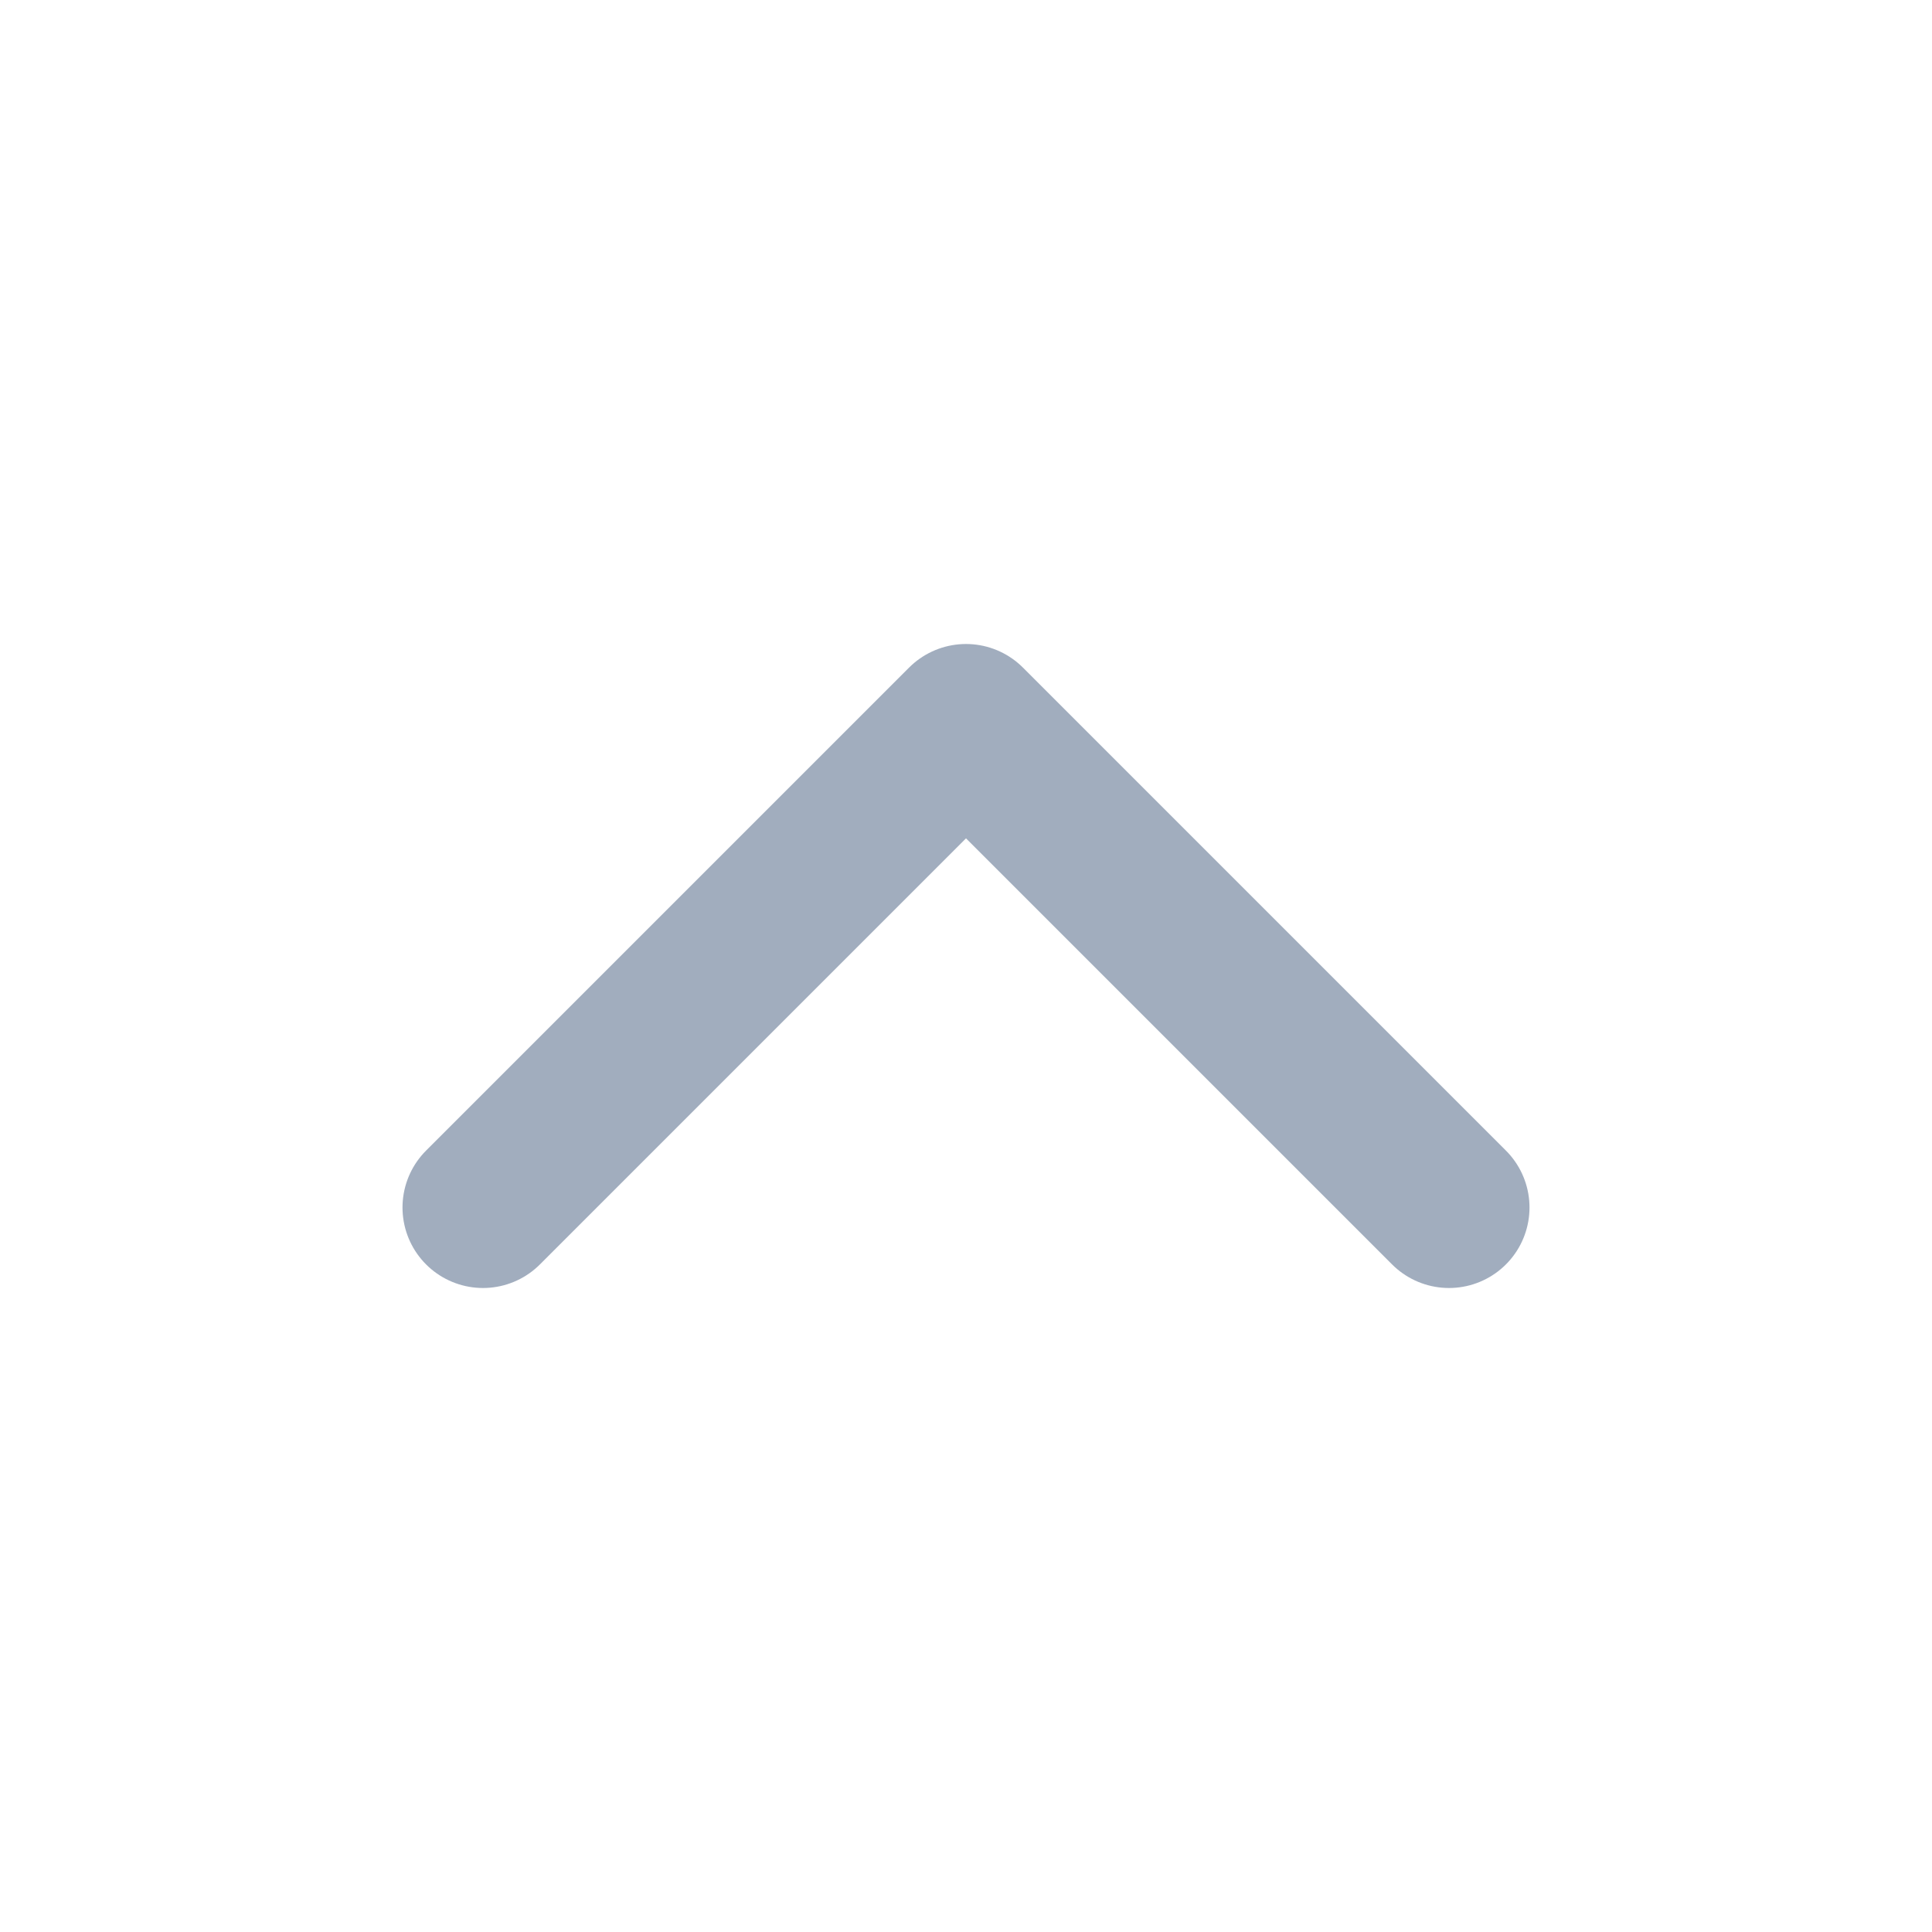
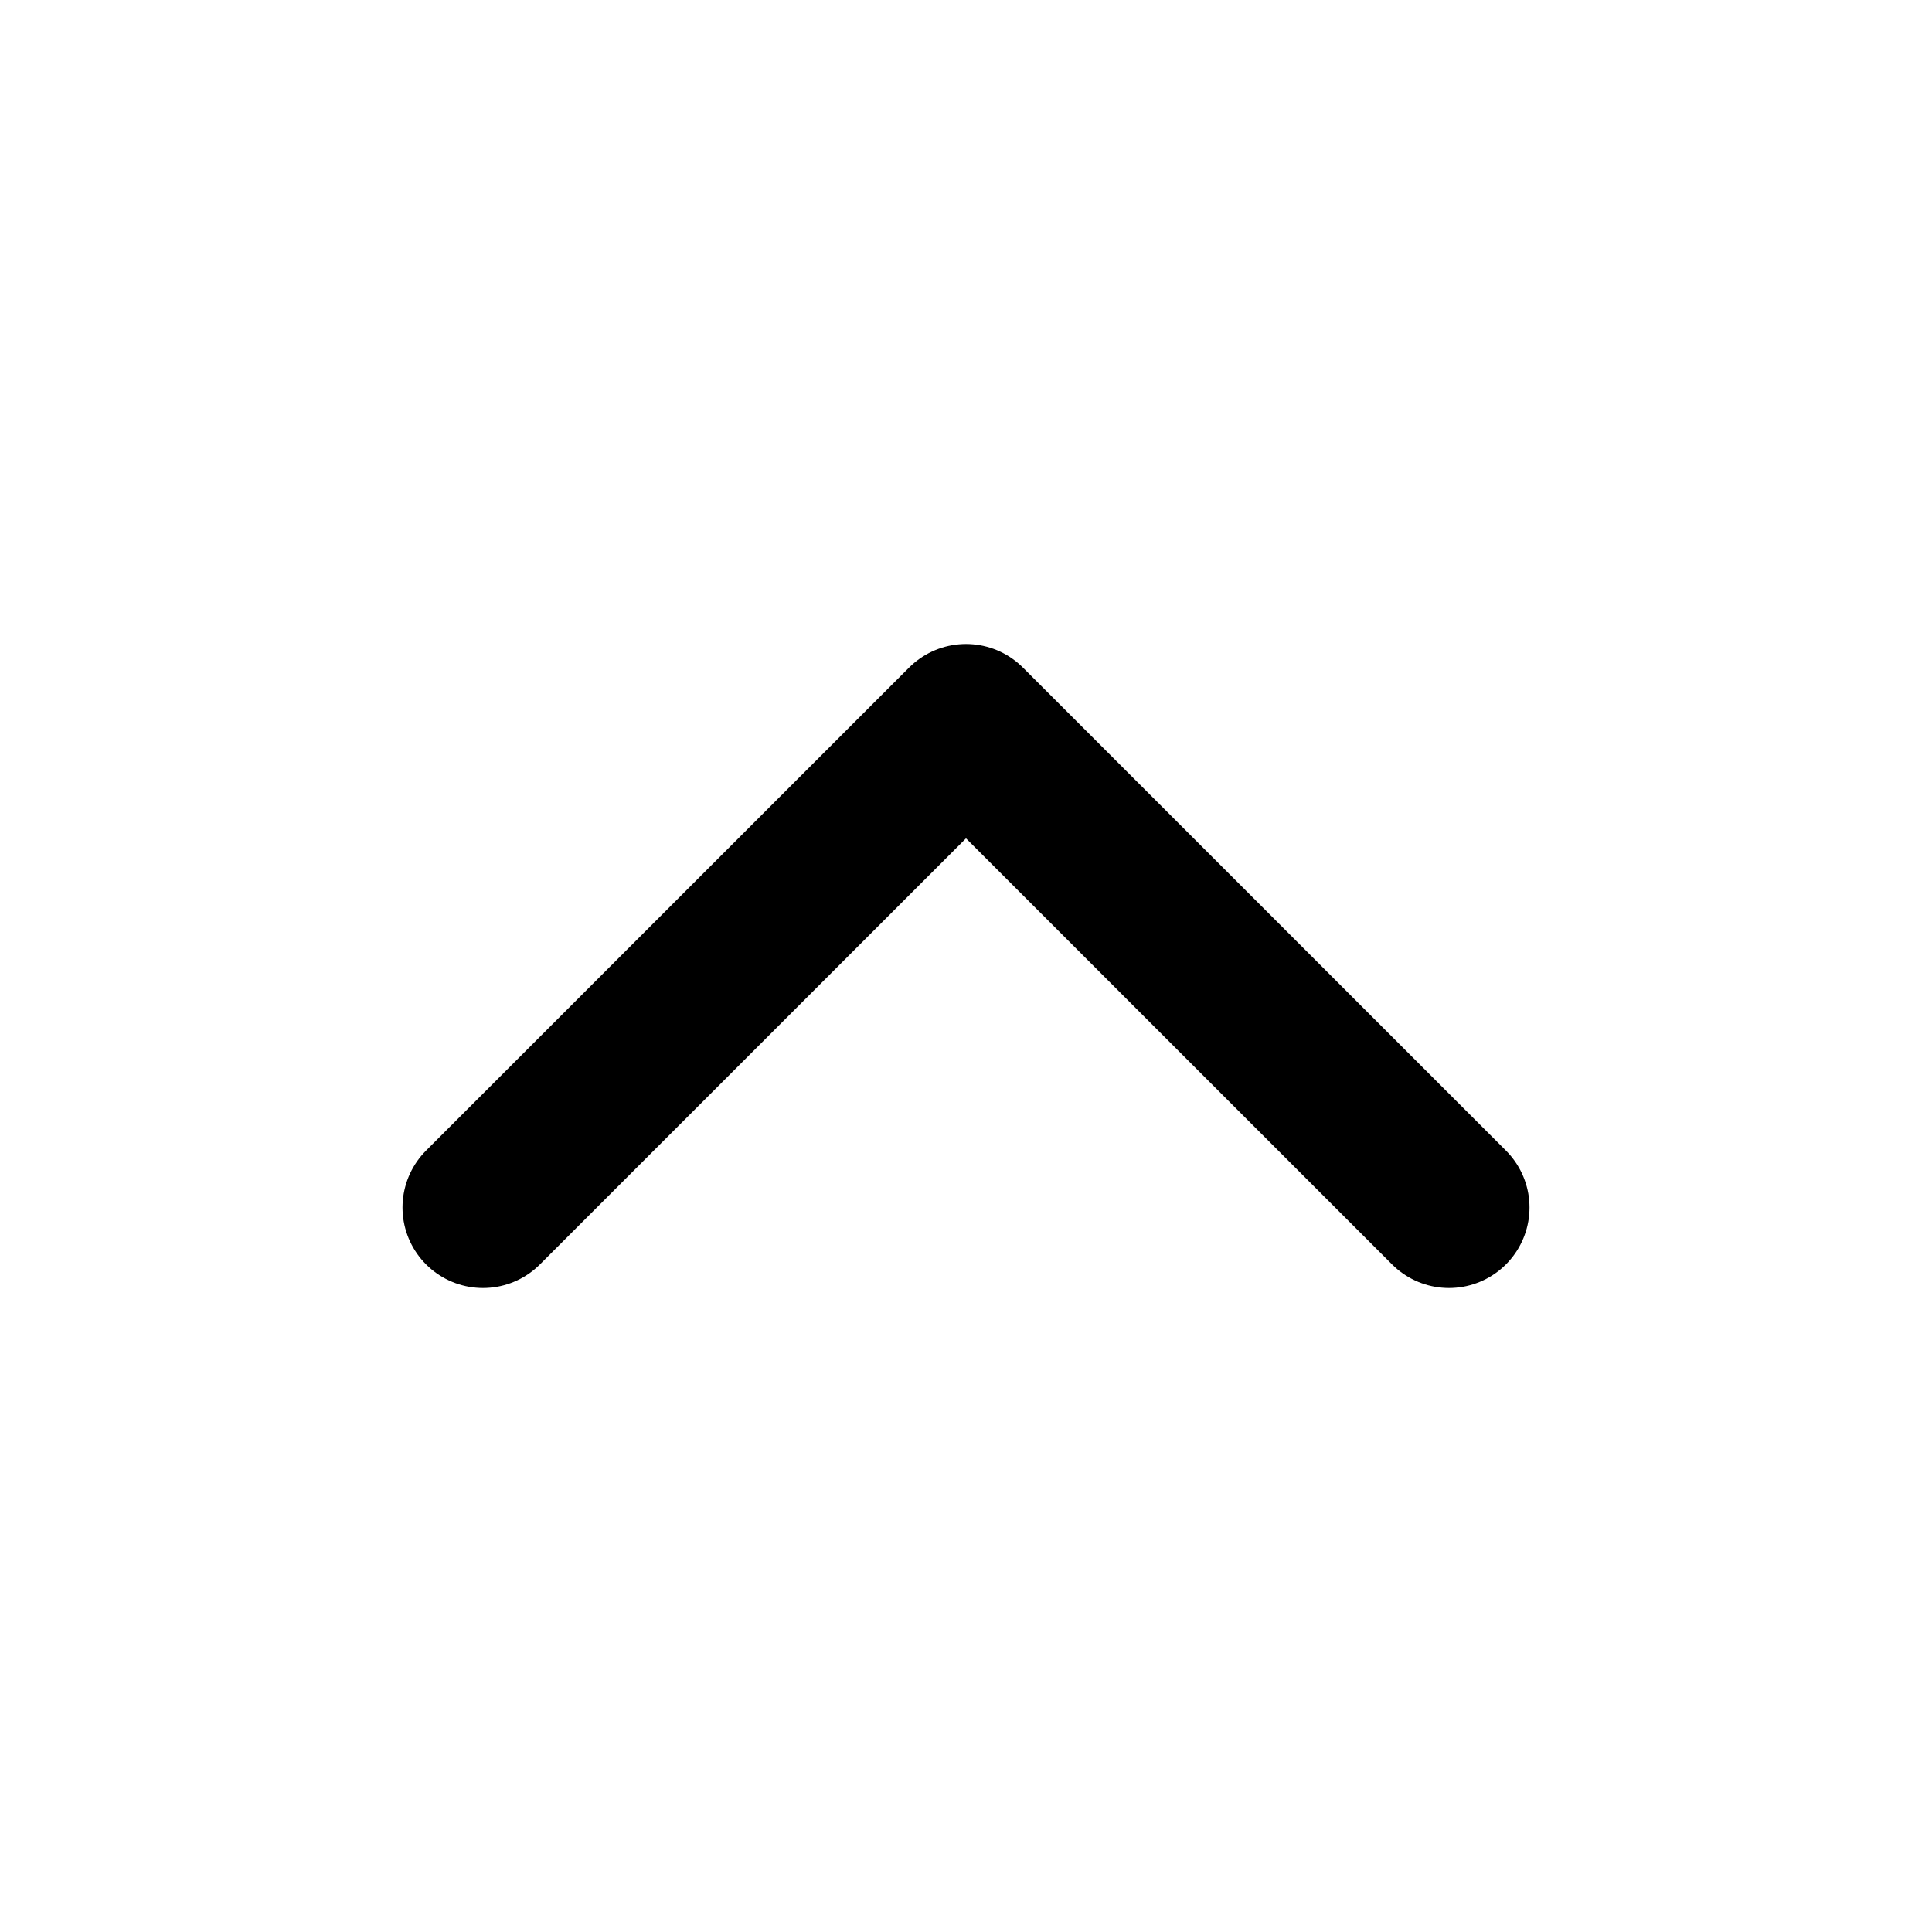
- <svg xmlns="http://www.w3.org/2000/svg" width="24" height="24" viewBox="0 0 24 24" fill="none" stroke="#A1ADBE" stroke-width="2" stroke-linecap="round" stroke-linejoin="round">
+ <svg xmlns="http://www.w3.org/2000/svg" width="24" height="24" viewBox="0 0 24 24" fill="none" stroke="currentColor" stroke-width="2" stroke-linecap="round" stroke-linejoin="round">
  <polyline points="18 15 12 9 6 15" />
</svg>
